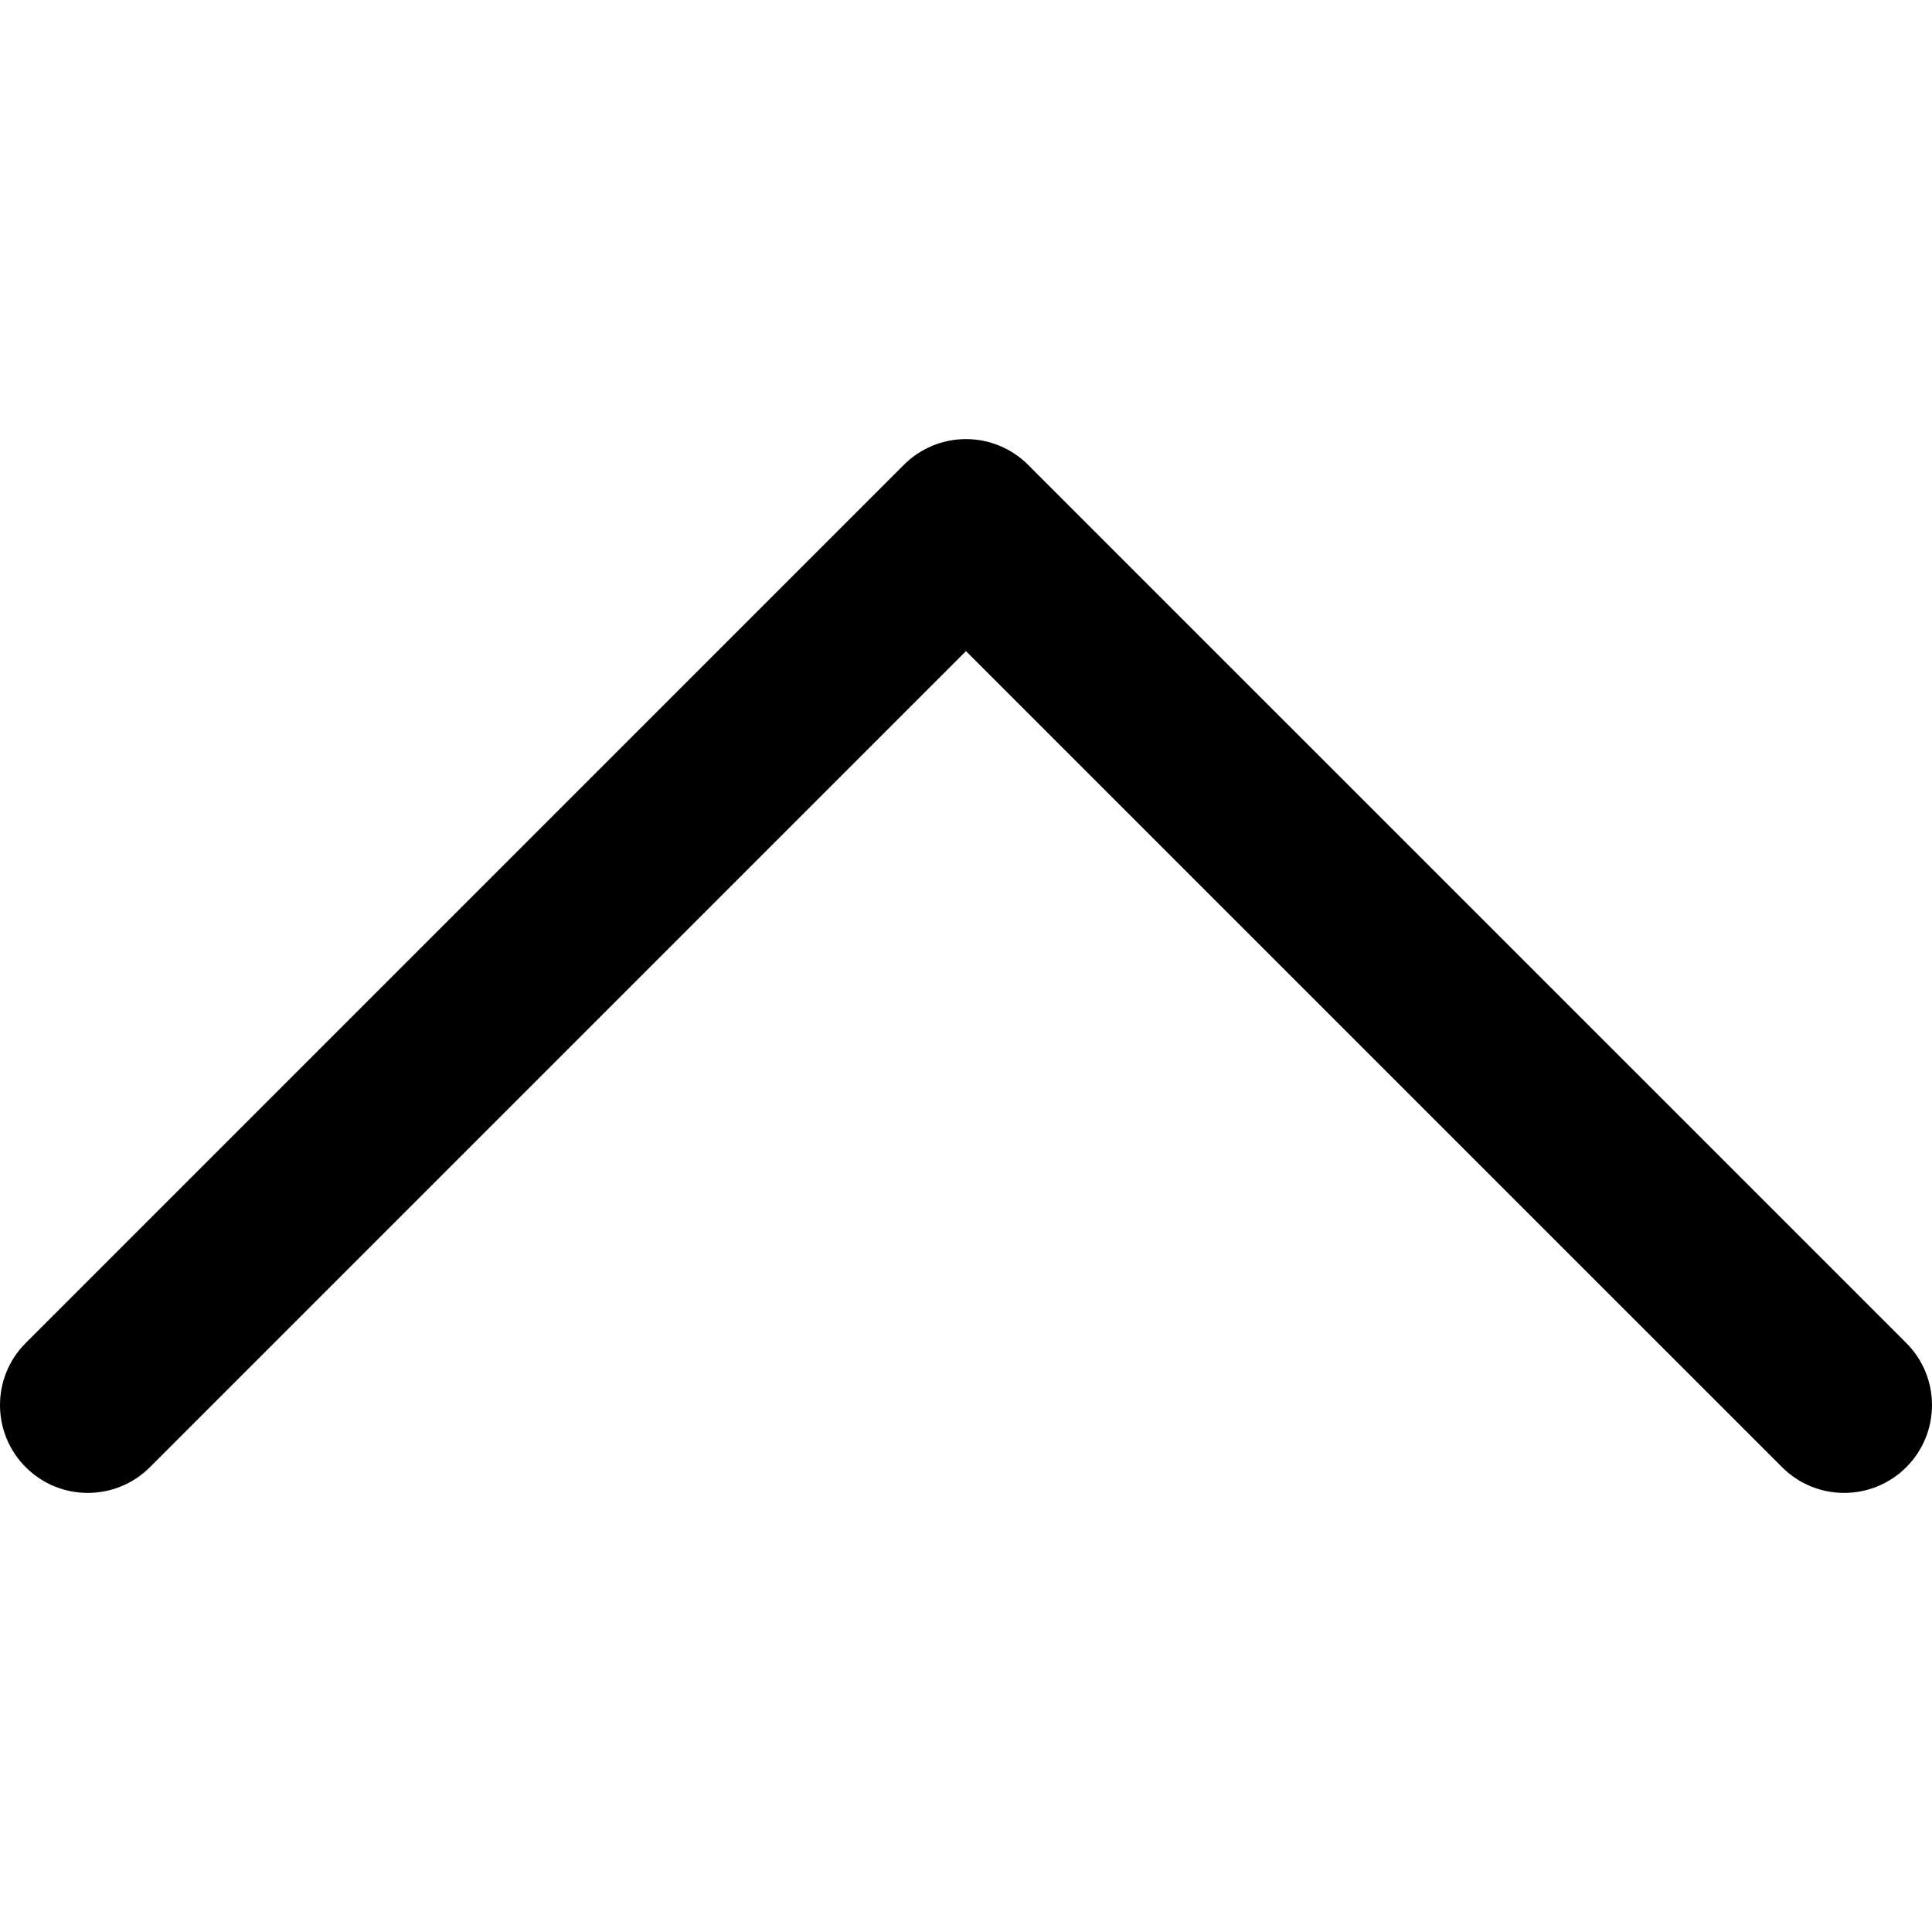
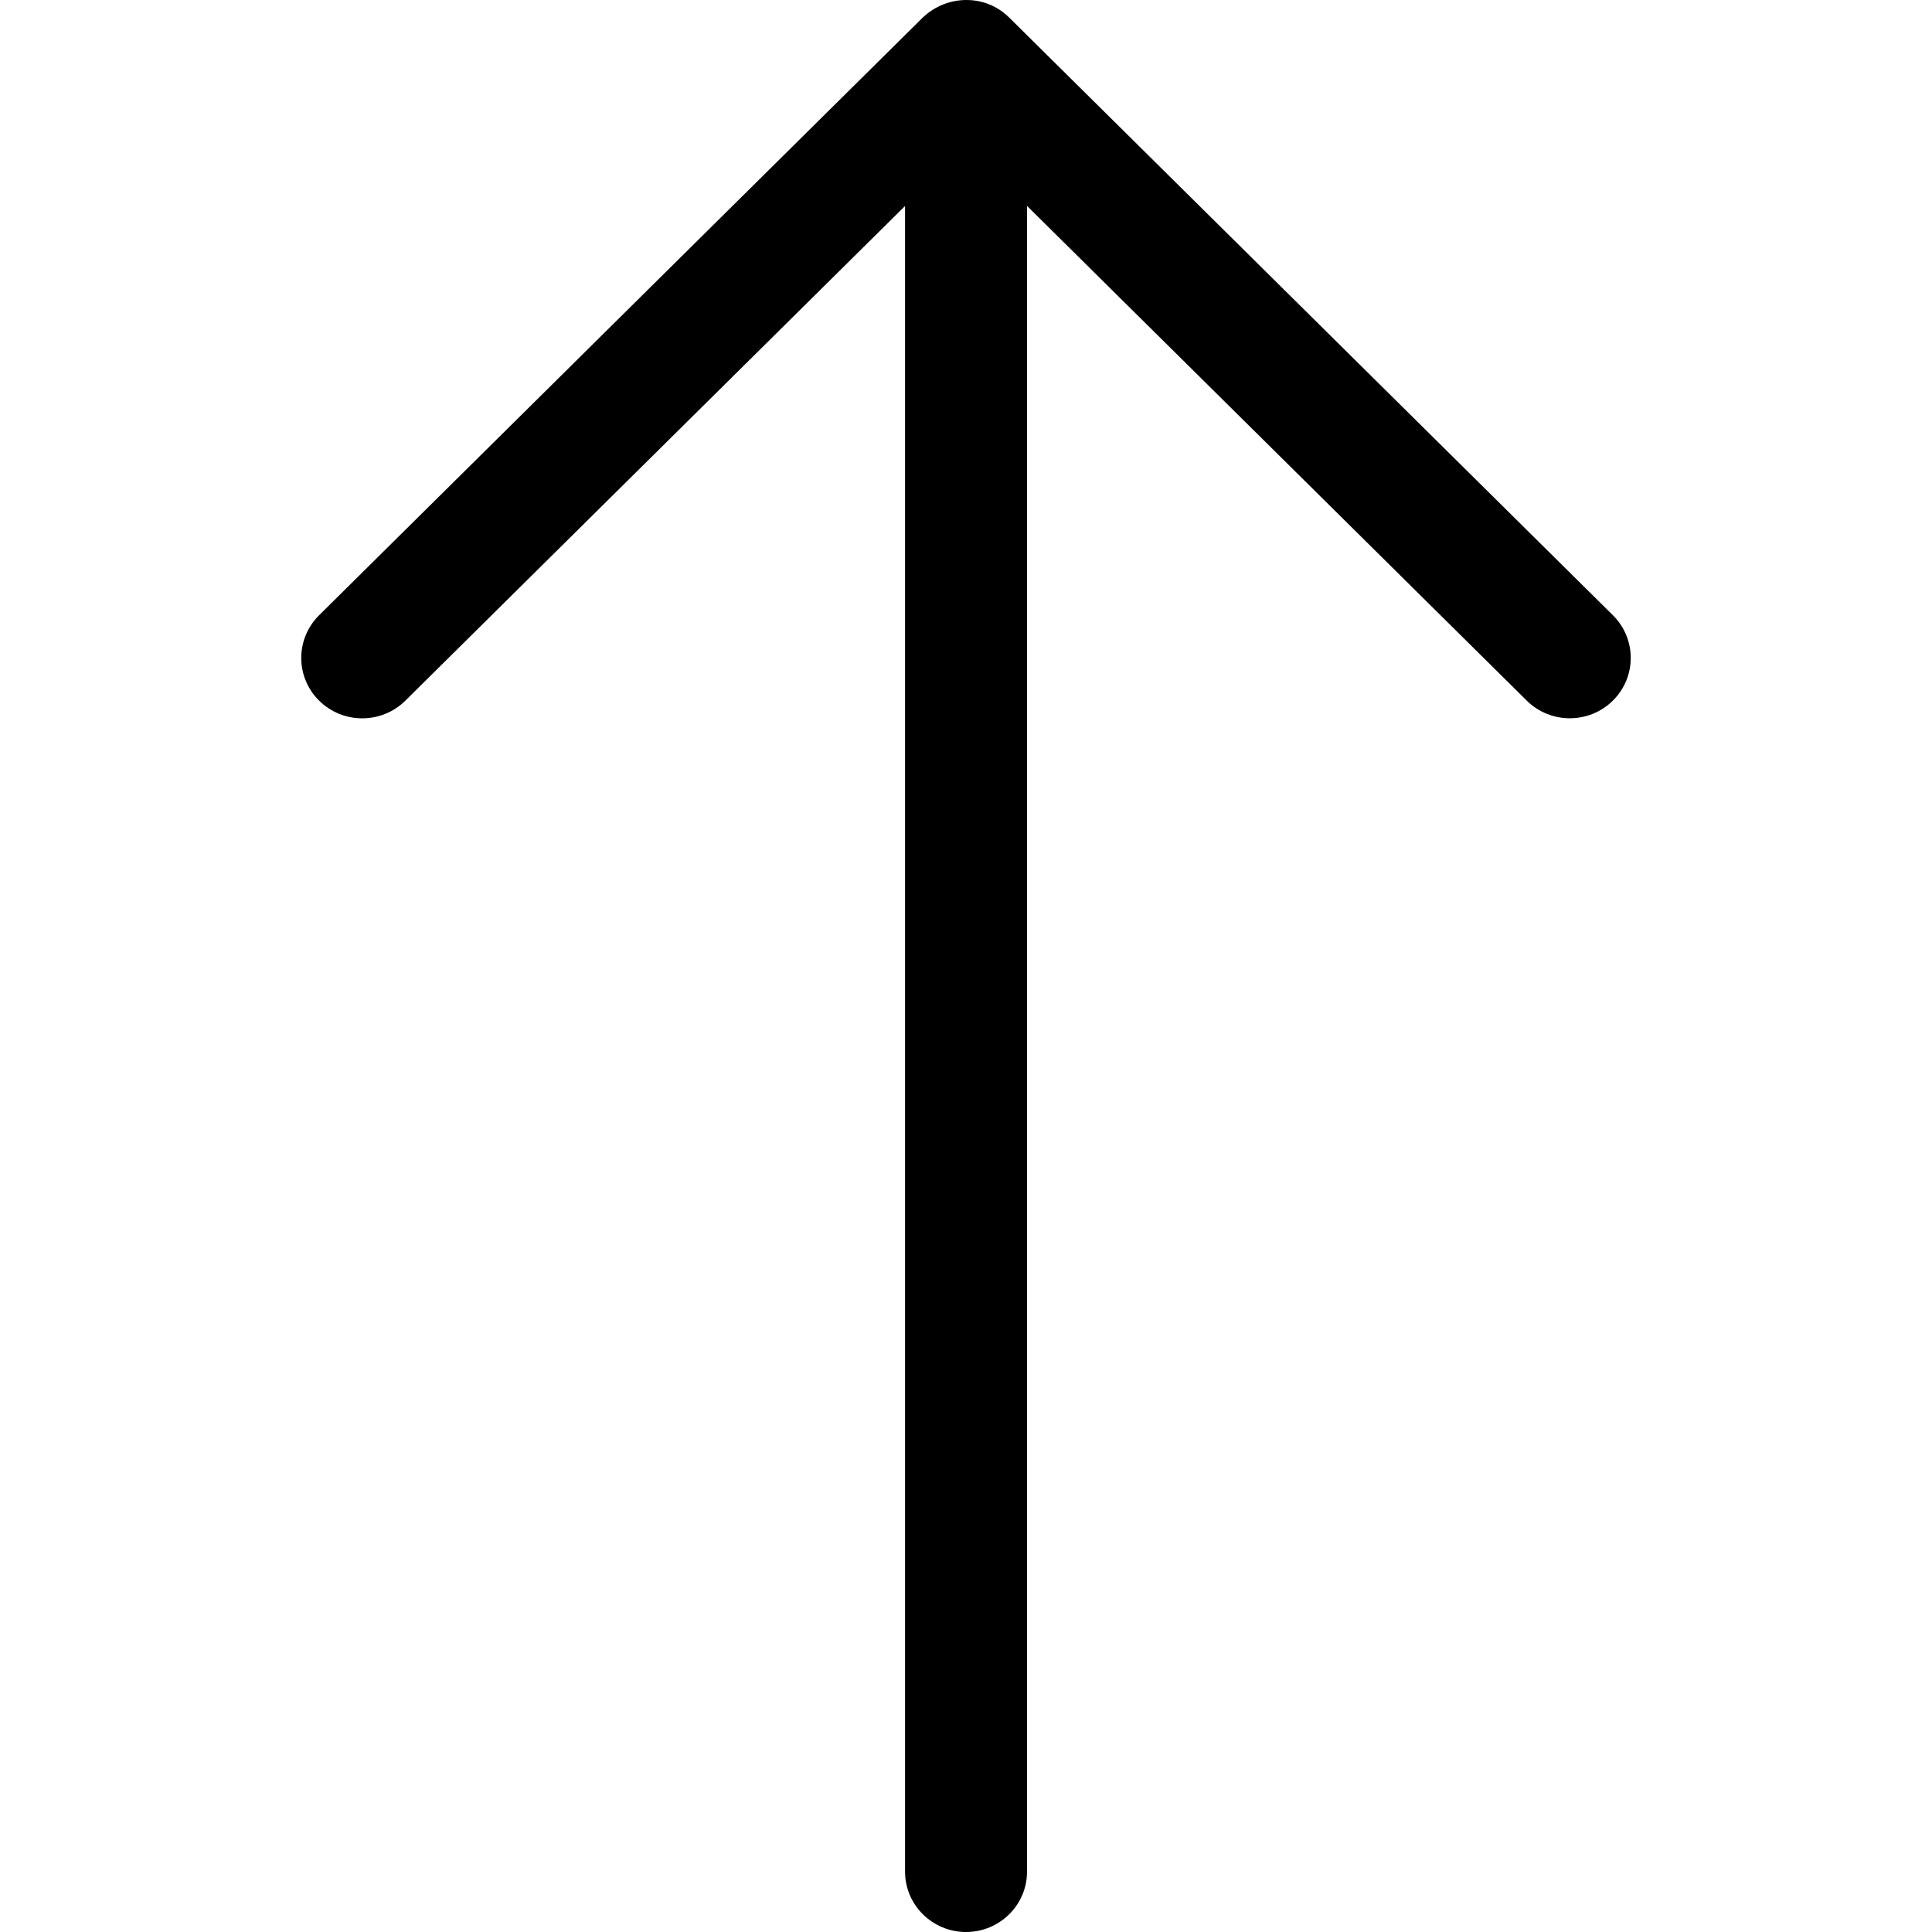
- <svg xmlns="http://www.w3.org/2000/svg" fill="#000000" height="800px" width="800px" version="1.1" id="Layer_1" viewBox="0 0 330 330" xml:space="preserve">
-   <path id="XMLID_224_" d="M325.606,229.393l-150.004-150C172.79,76.58,168.974,75,164.996,75c-3.979,0-7.794,1.581-10.607,4.394  l-149.996,150c-5.858,5.858-5.858,15.355,0,21.213c5.857,5.857,15.355,5.858,21.213,0l139.39-139.393l139.397,139.393  C307.322,253.536,311.161,255,315,255c3.839,0,7.678-1.464,10.607-4.394C331.464,244.748,331.464,235.251,325.606,229.393z" />
+ <svg xmlns="http://www.w3.org/2000/svg" fill="#000000" height="800px" width="800px" version="1.1" id="Capa_1" viewBox="0 0 384.923 384.923" xml:space="preserve">
+   <g>
+     <path id="Arrow_Upward" d="M321.337,122.567L201.046,3.479c-4.776-4.728-12.391-4.547-17.179,0l-120.291,119.1   c-4.74,4.704-4.74,12.319,0,17.011c4.752,4.704,12.439,4.704,17.191,0l99.551-98.552v331.856c0,6.641,5.438,12.03,12.151,12.03   s12.151-5.39,12.151-12.03V41.025l99.551,98.552c4.74,4.704,12.439,4.704,17.179,0C326.089,134.886,326.089,127.27,321.337,122.567   z" />
+     <g>
+ 	</g>
+     <g>
+ 	</g>
+     <g>
+ 	</g>
+     <g>
+ 	</g>
+     <g>
+ 	</g>
+     <g>
+ 	</g>
+   </g>
</svg>
